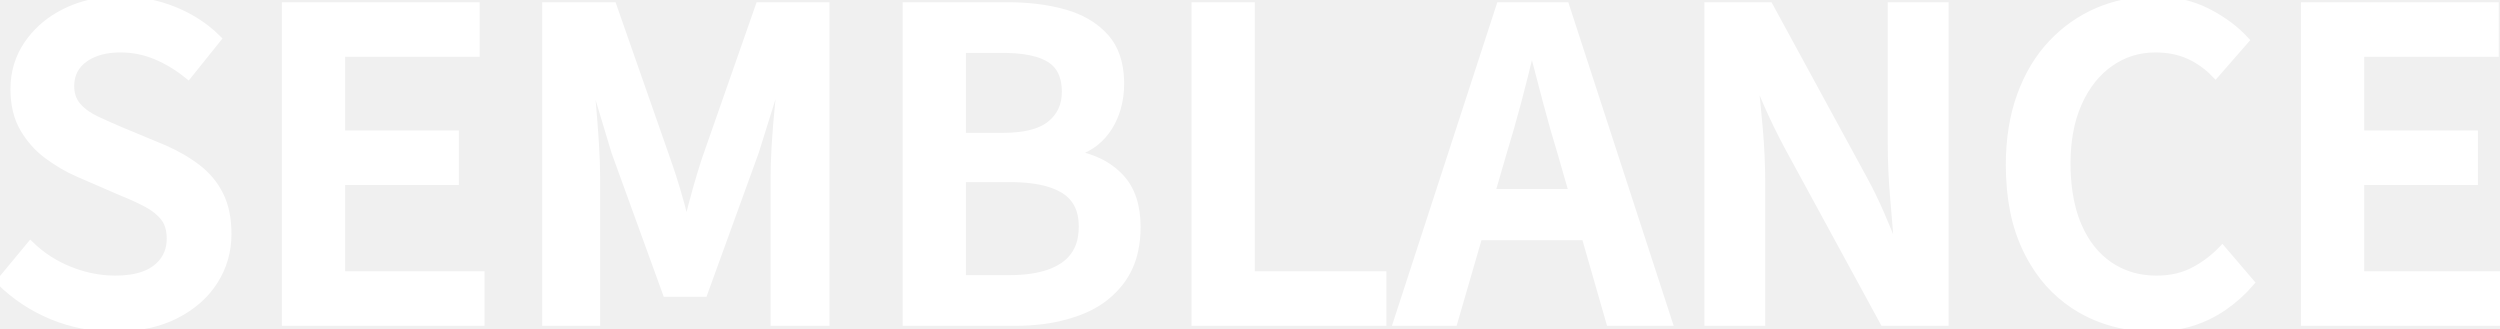
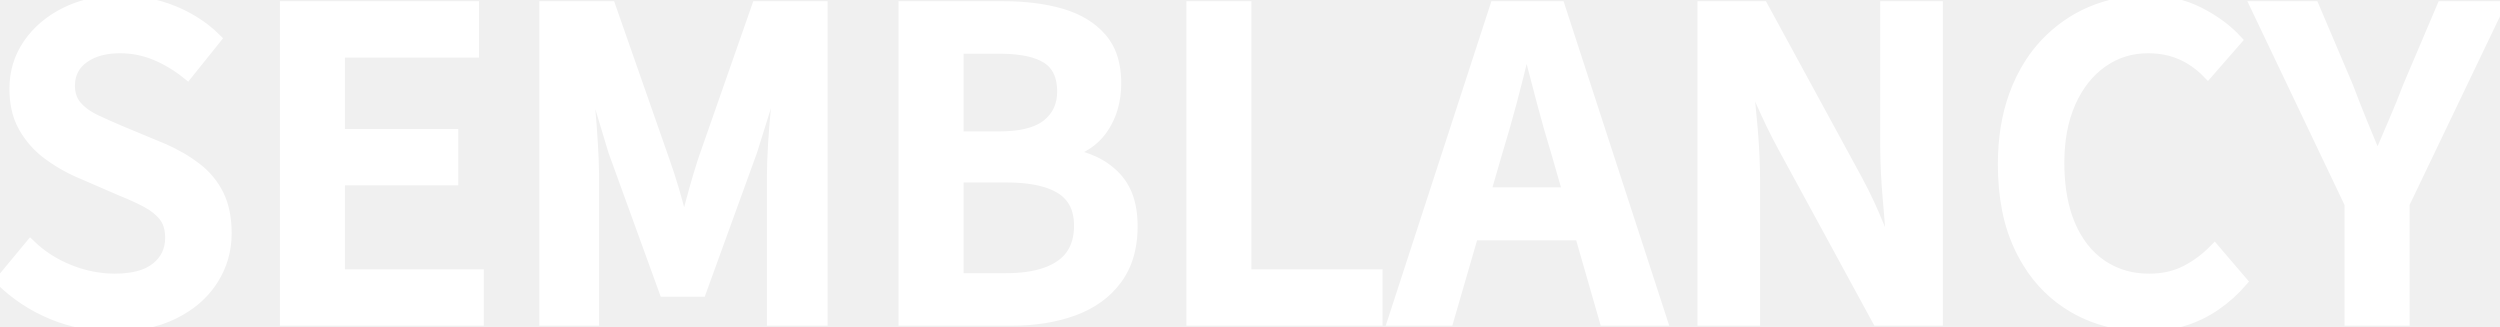
- <svg xmlns="http://www.w3.org/2000/svg" width="330.688" height="43.393" viewBox="0 0 330.688 43.393">
+ <svg xmlns="http://www.w3.org/2000/svg" width="259.25" height="33.901" viewBox="0 0 259.25 33.901">
  <g id="svgGroup" stroke-linecap="round" fill-rule="nonzero" font-size="9pt" stroke="#ffffff" stroke-width="0.25mm" fill="#ffffff" style="stroke:#ffffff;stroke-width:0.25mm;fill:#ffffff">
-     <path d="M 0 37.248 L 4.032 32.384 Q 6.272 34.56 9.248 35.744 A 16.323 16.323 0 0 0 14.199 36.893 A 15.273 15.273 0 0 0 15.232 36.928 A 13.977 13.977 0 0 0 17.256 36.792 Q 19.382 36.48 20.672 35.456 A 4.676 4.676 0 0 0 22.506 32.073 A 5.988 5.988 0 0 0 22.528 31.552 A 5.859 5.859 0 0 0 22.421 30.397 Q 22.229 29.445 21.696 28.768 Q 20.864 27.712 19.424 26.944 A 28.174 28.174 0 0 0 17.969 26.224 Q 17.084 25.816 16.064 25.408 L 10.304 22.912 Q 8.256 22.016 6.304 20.576 Q 4.352 19.136 3.104 16.992 Q 1.873 14.878 1.856 11.86 A 15.035 15.035 0 0 1 1.856 11.776 Q 1.856 8.448 3.68 5.792 A 12.463 12.463 0 0 1 7.669 2.112 A 15.154 15.154 0 0 1 8.672 1.568 A 15.016 15.016 0 0 1 13.348 0.169 A 19.239 19.239 0 0 1 15.936 0 Q 19.712 0 23.072 1.376 A 17.868 17.868 0 0 1 27.307 3.802 A 16.096 16.096 0 0 1 28.8 5.12 L 24.896 9.984 A 17.877 17.877 0 0 0 21.75 7.92 A 15.91 15.91 0 0 0 20.608 7.392 Q 18.368 6.464 15.936 6.464 A 10.813 10.813 0 0 0 13.965 6.634 Q 12.807 6.848 11.882 7.335 A 6.029 6.029 0 0 0 11.168 7.776 A 4.32 4.32 0 0 0 9.814 9.308 Q 9.388 10.137 9.348 11.175 A 5.647 5.647 0 0 0 9.344 11.392 A 4.533 4.533 0 0 0 9.515 12.667 A 3.591 3.591 0 0 0 10.272 14.048 A 6.523 6.523 0 0 0 11.478 15.108 A 9.021 9.021 0 0 0 12.768 15.84 Q 14.336 16.576 16 17.28 L 21.696 19.648 Q 24.192 20.736 26.112 22.208 Q 28.032 23.68 29.088 25.792 A 9.45 9.45 0 0 1 29.878 28.134 Q 30.094 29.191 30.135 30.407 A 17.103 17.103 0 0 1 30.144 30.976 Q 30.144 34.368 28.352 37.184 Q 26.56 40 23.2 41.696 Q 19.988 43.318 15.518 43.389 A 25.95 25.95 0 0 1 15.104 43.392 Q 10.752 43.392 6.88 41.792 Q 3.008 40.192 0 37.248 Z" id="0" vector-effect="non-scaling-stroke" />
-     <path d="M 63.616 42.624 L 37.76 42.624 L 37.76 0.768 L 62.976 0.768 L 62.976 7.04 L 45.184 7.04 L 45.184 17.728 L 60.224 17.728 L 60.224 24 L 45.184 24 L 45.184 36.352 L 63.616 36.352 L 63.616 42.624 Z" id="1" vector-effect="non-scaling-stroke" />
-     <path d="M 78.912 42.624 L 72.192 42.624 L 72.192 0.768 L 81.088 0.768 L 88.256 21.248 Q 88.96 23.232 89.536 25.184 Q 90.112 27.136 90.688 29.44 L 90.944 29.44 Q 91.52 27.136 92.064 25.184 Q 92.608 23.232 93.248 21.248 L 100.416 0.768 L 109.248 0.768 L 109.248 42.624 L 102.4 42.624 L 102.4 23.552 Q 102.4 21.847 102.518 19.717 A 101.289 101.289 0 0 1 102.56 19.008 Q 102.72 16.448 102.976 13.92 Q 103.232 11.392 103.488 9.472 L 103.232 9.472 L 99.904 20.096 L 93.12 38.784 L 88.128 38.784 L 81.344 20.096 L 78.144 9.472 L 77.888 9.472 Q 78.144 11.392 78.368 13.92 Q 78.592 16.448 78.752 19.008 Q 78.912 21.568 78.912 23.552 L 78.912 42.624 Z" id="2" vector-effect="non-scaling-stroke" />
-     <path d="M 134.336 42.624 L 119.872 42.624 L 119.872 0.768 L 133.248 0.768 A 32.547 32.547 0 0 1 137.11 0.986 Q 139.11 1.226 140.848 1.728 A 20.001 20.001 0 0 1 140.96 1.76 A 12.86 12.86 0 0 1 143.716 2.916 A 9.835 9.835 0 0 1 146.272 4.992 Q 148.094 7.083 148.215 10.568 A 14.495 14.495 0 0 1 148.224 11.072 A 11.577 11.577 0 0 1 147.774 14.352 A 9.933 9.933 0 0 1 146.72 16.736 Q 145.216 19.2 142.4 20.16 L 142.4 20.416 A 12.827 12.827 0 0 1 145.253 21.343 A 9.488 9.488 0 0 1 148.256 23.52 Q 150.4 25.856 150.4 30.016 A 14.556 14.556 0 0 1 150.07 33.2 A 10.299 10.299 0 0 1 148.32 37.12 A 11.714 11.714 0 0 1 143.905 40.725 A 14.704 14.704 0 0 1 142.592 41.28 A 21.429 21.429 0 0 1 137.922 42.402 A 27.931 27.931 0 0 1 134.336 42.624 Z M 127.296 23.616 L 127.296 36.864 L 133.568 36.864 Q 136.586 36.864 138.698 36.137 A 8.306 8.306 0 0 0 140.672 35.168 A 5.515 5.515 0 0 0 143.065 31.307 A 8.523 8.523 0 0 0 143.168 29.952 Q 143.168 26.624 140.736 25.12 A 8.401 8.401 0 0 0 138.69 24.234 Q 136.602 23.616 133.568 23.616 L 127.296 23.616 Z M 127.296 6.528 L 127.296 18.048 L 132.608 18.048 A 18.783 18.783 0 0 0 134.84 17.925 Q 137.201 17.642 138.595 16.705 A 4.972 4.972 0 0 0 138.944 16.448 Q 140.928 14.848 140.928 12.16 A 7.183 7.183 0 0 0 140.752 10.514 Q 140.495 9.42 139.859 8.657 A 4.068 4.068 0 0 0 138.88 7.808 A 6.948 6.948 0 0 0 137.187 7.067 Q 135.541 6.573 133.171 6.532 A 25.172 25.172 0 0 0 132.736 6.528 L 127.296 6.528 Z" id="3" vector-effect="non-scaling-stroke" />
-     <path d="M 182.912 42.624 L 158.08 42.624 L 158.08 0.768 L 165.504 0.768 L 165.504 36.352 L 182.912 36.352 L 182.912 42.624 Z" id="4" vector-effect="non-scaling-stroke" />
-     <path d="M 192.32 42.624 L 184.768 42.624 L 198.4 0.768 L 207.104 0.768 L 220.736 42.624 L 212.928 42.624 L 206.528 20.352 Q 205.504 17.024 204.576 13.504 Q 203.648 9.984 202.752 6.528 L 202.496 6.528 Q 201.664 10.048 200.736 13.536 Q 199.808 17.024 198.784 20.352 L 192.32 42.624 Z M 212.544 31.296 L 192.832 31.296 L 192.832 25.472 L 212.544 25.472 L 212.544 31.296 Z" id="5" vector-effect="non-scaling-stroke" />
-     <path d="M 233.024 42.624 L 225.92 42.624 L 225.92 0.768 L 234.048 0.768 L 246.592 23.808 Q 247.744 25.92 248.8 28.352 Q 249.856 30.784 250.816 33.28 L 251.072 33.28 Q 250.816 29.888 250.496 26.208 Q 250.176 22.528 250.176 19.072 L 250.176 0.768 L 257.28 0.768 L 257.28 42.624 L 249.152 42.624 L 236.608 19.584 A 71.437 71.437 0 0 1 235.039 16.529 A 83.81 83.81 0 0 1 234.336 15.04 Q 233.216 12.608 232.256 10.112 L 232 10.112 Q 232.384 13.376 232.704 17.056 Q 233.024 20.736 233.024 24.32 L 233.024 42.624 Z" id="6" vector-effect="non-scaling-stroke" />
-     <path d="M 297.024 5.312 L 293.056 9.856 A 11.591 11.591 0 0 0 290.574 7.878 A 10.492 10.492 0 0 0 289.504 7.328 Q 287.552 6.464 285.12 6.464 Q 281.792 6.464 279.136 8.32 Q 276.48 10.176 274.944 13.568 A 16.57 16.57 0 0 0 273.746 17.534 Q 273.429 19.323 273.409 21.36 A 28.081 28.081 0 0 0 273.408 21.632 A 26.331 26.331 0 0 0 273.651 25.305 Q 274.006 27.823 274.88 29.856 Q 276.352 33.28 279.04 35.104 A 10.592 10.592 0 0 0 284.16 36.879 A 13.277 13.277 0 0 0 285.312 36.928 A 11.393 11.393 0 0 0 288.005 36.621 A 9.445 9.445 0 0 0 290.112 35.84 Q 292.224 34.752 293.952 32.96 L 297.728 37.376 A 18.845 18.845 0 0 1 294.139 40.602 A 16.542 16.542 0 0 1 291.968 41.856 Q 288.768 43.392 284.8 43.392 A 19.47 19.47 0 0 1 277.82 42.158 A 18.293 18.293 0 0 1 275.168 40.896 A 17.277 17.277 0 0 1 269.066 34.881 A 21.264 21.264 0 0 1 268.32 33.568 A 21.241 21.241 0 0 1 266.347 27.847 Q 265.792 25.064 265.792 21.824 Q 265.792 16.704 267.264 12.64 Q 268.736 8.576 271.392 5.76 Q 274.048 2.944 277.504 1.472 A 18.686 18.686 0 0 1 284.681 0.002 A 21.263 21.263 0 0 1 284.928 0 A 17.116 17.116 0 0 1 288.782 0.417 A 13.798 13.798 0 0 1 291.968 1.568 A 19.735 19.735 0 0 1 294.905 3.391 A 15.526 15.526 0 0 1 297.024 5.312 Z" id="7" vector-effect="non-scaling-stroke" />
-     <path d="M 330.688 42.624 L 304.832 42.624 L 304.832 0.768 L 330.048 0.768 L 330.048 7.04 L 312.256 7.04 L 312.256 17.728 L 327.296 17.728 L 327.296 24 L 312.256 24 L 312.256 36.352 L 330.688 36.352 L 330.688 42.624 Z" id="8" vector-effect="non-scaling-stroke" />
+     <path d="M 61.65 33.3 L 56.4 33.3 L 56.4 0.6 L 63.35 0.6 L 68.95 16.6 Q 69.5 18.15 69.95 19.675 Q 70.4 21.2 70.85 23 L 71.05 23 A 144.934 144.934 0 0 1 71.494 21.269 A 114.262 114.262 0 0 1 71.925 19.675 Q 72.35 18.15 72.85 16.6 L 78.45 0.6 L 85.35 0.6 L 85.35 33.3 L 80 33.3 L 80 18.4 Q 80 16.85 80.125 14.85 Q 80.25 12.85 80.45 10.875 Q 80.65 8.9 80.85 7.4 L 80.65 7.4 L 78.05 15.7 L 72.75 30.3 L 68.85 30.3 L 63.55 15.7 L 61.05 7.4 L 60.85 7.4 A 63.597 63.597 0 0 1 61.02 8.804 Q 61.1 9.524 61.175 10.329 A 111.851 111.851 0 0 1 61.225 10.875 Q 61.4 12.85 61.525 14.85 A 71.213 71.213 0 0 1 61.61 16.514 Q 61.64 17.275 61.648 17.955 A 40.839 40.839 0 0 1 61.65 18.4 L 61.65 33.3 Z M 182.05 33.3 L 176.5 33.3 L 176.5 0.6 L 182.85 0.6 L 192.65 18.6 A 42.444 42.444 0 0 1 193.945 21.187 A 49.102 49.102 0 0 1 194.375 22.15 Q 195.2 24.05 195.95 26 L 196.15 26 A 471.676 471.676 0 0 0 195.822 21.899 A 533.123 533.123 0 0 0 195.7 20.475 A 65.189 65.189 0 0 1 195.454 15.578 A 59.039 59.039 0 0 1 195.45 14.9 L 195.45 0.6 L 201 0.6 L 201 33.3 L 194.65 33.3 L 184.85 15.3 A 55.81 55.81 0 0 1 183.624 12.913 A 65.476 65.476 0 0 1 183.075 11.75 Q 182.2 9.85 181.45 7.9 L 181.25 7.9 Q 181.55 10.45 181.8 13.325 Q 182.05 16.2 182.05 19 L 182.05 33.3 Z M 49.7 33.3 L 29.5 33.3 L 29.5 0.6 L 49.2 0.6 L 49.2 5.5 L 35.3 5.5 L 35.3 13.85 L 47.05 13.85 L 47.05 18.75 L 35.3 18.75 L 35.3 28.4 L 49.7 28.4 L 49.7 33.3 Z M 0 29.1 L 3.15 25.3 Q 4.9 27 7.225 27.925 A 12.753 12.753 0 0 0 11.093 28.823 A 11.932 11.932 0 0 0 11.9 28.85 A 10.919 10.919 0 0 0 13.481 28.743 Q 14.285 28.625 14.937 28.377 A 4.54 4.54 0 0 0 16.15 27.7 Q 17.6 26.55 17.6 24.65 A 4.577 4.577 0 0 0 17.516 23.748 Q 17.366 23.004 16.95 22.475 Q 16.3 21.65 15.175 21.05 Q 14.125 20.49 12.748 19.93 A 36.684 36.684 0 0 0 12.55 19.85 L 8.05 17.9 A 15.842 15.842 0 0 1 5.5 16.482 A 18.069 18.069 0 0 1 4.925 16.075 Q 3.4 14.95 2.425 13.275 A 6.935 6.935 0 0 1 1.637 11.161 Q 1.456 10.279 1.45 9.266 A 11.758 11.758 0 0 1 1.45 9.2 Q 1.45 6.6 2.875 4.525 Q 4.3 2.45 6.775 1.225 A 11.731 11.731 0 0 1 10.428 0.132 A 15.031 15.031 0 0 1 12.45 0 Q 15.4 0 18.025 1.075 A 13.959 13.959 0 0 1 21.333 2.97 A 12.575 12.575 0 0 1 22.5 4 L 19.45 7.8 A 13.966 13.966 0 0 0 16.992 6.187 A 12.43 12.43 0 0 0 16.1 5.775 Q 14.35 5.05 12.45 5.05 Q 10.576 5.05 9.283 5.731 A 4.711 4.711 0 0 0 8.725 6.075 Q 7.368 7.051 7.303 8.731 A 4.412 4.412 0 0 0 7.3 8.9 A 3.541 3.541 0 0 0 7.434 9.896 A 2.805 2.805 0 0 0 8.025 10.975 A 5.096 5.096 0 0 0 8.968 11.803 A 7.048 7.048 0 0 0 9.975 12.375 Q 11.2 12.95 12.5 13.5 L 16.95 15.35 Q 18.9 16.2 20.4 17.35 Q 21.9 18.5 22.725 20.15 A 7.383 7.383 0 0 1 23.342 21.98 Q 23.511 22.805 23.543 23.755 A 13.362 13.362 0 0 1 23.55 24.2 Q 23.55 26.85 22.15 29.05 A 9.472 9.472 0 0 1 19.361 31.858 A 11.918 11.918 0 0 1 18.125 32.575 A 11.84 11.84 0 0 1 15.033 33.609 Q 13.675 33.873 12.123 33.898 A 20.273 20.273 0 0 1 11.8 33.9 Q 8.4 33.9 5.375 32.65 Q 2.35 31.4 0 29.1 Z M 150.25 33.3 L 144.35 33.3 L 155 0.6 L 161.8 0.6 L 172.45 33.3 L 166.35 33.3 L 161.35 15.9 Q 160.55 13.3 159.825 10.55 Q 159.1 7.8 158.4 5.1 L 158.2 5.1 Q 157.55 7.85 156.825 10.575 Q 156.1 13.3 155.3 15.9 L 150.25 33.3 Z M 232.05 4.15 L 228.95 7.7 A 9.056 9.056 0 0 0 227.011 6.154 A 8.197 8.197 0 0 0 226.175 5.725 A 7.869 7.869 0 0 0 223.901 5.116 A 9.791 9.791 0 0 0 222.75 5.05 Q 220.15 5.05 218.075 6.5 Q 216 7.95 214.8 10.6 A 12.945 12.945 0 0 0 213.864 13.698 Q 213.616 15.096 213.601 16.687 A 21.938 21.938 0 0 0 213.6 16.9 A 20.571 20.571 0 0 0 213.79 19.77 Q 214.011 21.337 214.489 22.664 A 11.851 11.851 0 0 0 214.75 23.325 A 10.427 10.427 0 0 0 216.087 25.623 A 8.37 8.37 0 0 0 218 27.425 A 8.275 8.275 0 0 0 222 28.812 A 10.372 10.372 0 0 0 222.9 28.85 A 8.901 8.901 0 0 0 225.004 28.61 A 7.379 7.379 0 0 0 226.65 28 Q 228.3 27.15 229.65 25.75 L 232.6 29.2 A 14.723 14.723 0 0 1 229.796 31.721 A 12.923 12.923 0 0 1 228.1 32.7 Q 225.6 33.9 222.5 33.9 A 15.211 15.211 0 0 1 217.047 32.936 A 14.291 14.291 0 0 1 214.975 31.95 A 13.498 13.498 0 0 1 210.208 27.251 A 16.613 16.613 0 0 1 209.625 26.225 A 16.594 16.594 0 0 1 208.084 21.756 Q 207.65 19.581 207.65 17.05 Q 207.65 13.05 208.8 9.875 A 16.472 16.472 0 0 1 210.492 6.449 A 14.031 14.031 0 0 1 212.025 4.5 Q 214.1 2.3 216.8 1.15 A 14.598 14.598 0 0 1 222.407 0.001 A 16.617 16.617 0 0 1 222.6 0 A 13.372 13.372 0 0 1 225.611 0.326 A 10.78 10.78 0 0 1 228.1 1.225 A 15.418 15.418 0 0 1 230.395 2.649 A 12.13 12.13 0 0 1 232.05 4.15 Z M 249.4 33.3 L 243.6 33.3 L 243.6 21.15 L 233.8 0.6 L 240 0.6 L 243.55 8.95 Q 244.25 10.8 244.95 12.525 Q 245.65 14.25 246.45 16.15 L 246.65 16.15 A 352.169 352.169 0 0 1 247.822 13.399 A 306.574 306.574 0 0 1 248.2 12.525 Q 248.95 10.8 249.65 8.95 L 253.2 0.6 L 259.25 0.6 L 249.4 21.15 L 249.4 33.3 Z M 104.95 33.3 L 93.65 33.3 L 93.65 0.6 L 104.1 0.6 A 25.427 25.427 0 0 1 107.117 0.771 Q 108.73 0.964 110.125 1.375 Q 112.75 2.15 114.275 3.9 A 5.915 5.915 0 0 1 115.524 6.322 Q 115.757 7.209 115.793 8.257 A 11.325 11.325 0 0 1 115.8 8.65 A 9.044 9.044 0 0 1 115.449 11.213 A 7.76 7.76 0 0 1 114.625 13.075 Q 113.45 15 111.25 15.75 L 111.25 15.95 A 10.021 10.021 0 0 1 113.479 16.675 A 7.412 7.412 0 0 1 115.825 18.375 A 6.035 6.035 0 0 1 117.179 20.879 Q 117.439 21.811 117.488 22.921 A 11.946 11.946 0 0 1 117.5 23.45 A 11.372 11.372 0 0 1 117.242 25.937 A 8.046 8.046 0 0 1 115.875 29 Q 114.25 31.2 111.4 32.25 Q 108.55 33.3 104.95 33.3 Z M 99.45 18.45 L 99.45 28.8 L 104.35 28.8 A 15.74 15.74 0 0 0 106.439 28.671 Q 107.495 28.529 108.358 28.232 A 6.489 6.489 0 0 0 109.9 27.475 Q 111.85 26.15 111.85 23.4 A 5.585 5.585 0 0 0 111.664 21.914 A 3.784 3.784 0 0 0 109.95 19.625 A 6.564 6.564 0 0 0 108.352 18.932 Q 106.72 18.45 104.35 18.45 L 99.45 18.45 Z M 99.45 5.1 L 99.45 14.1 L 103.6 14.1 Q 106.715 14.1 108.277 13.051 A 3.884 3.884 0 0 0 108.55 12.85 Q 110.1 11.6 110.1 9.5 A 5.611 5.611 0 0 0 109.963 8.214 Q 109.631 6.807 108.5 6.1 Q 106.986 5.154 104.04 5.103 A 19.666 19.666 0 0 0 103.7 5.1 L 99.45 5.1 Z M 142.9 33.3 L 123.5 33.3 L 123.5 0.6 L 129.3 0.6 L 129.3 28.4 L 142.9 28.4 L 142.9 33.3 Z M 166.05 24.45 L 150.65 24.45 L 150.65 19.9 L 166.05 19.9 L 166.05 24.45 Z" vector-effect="non-scaling-stroke" />
  </g>
</svg>
